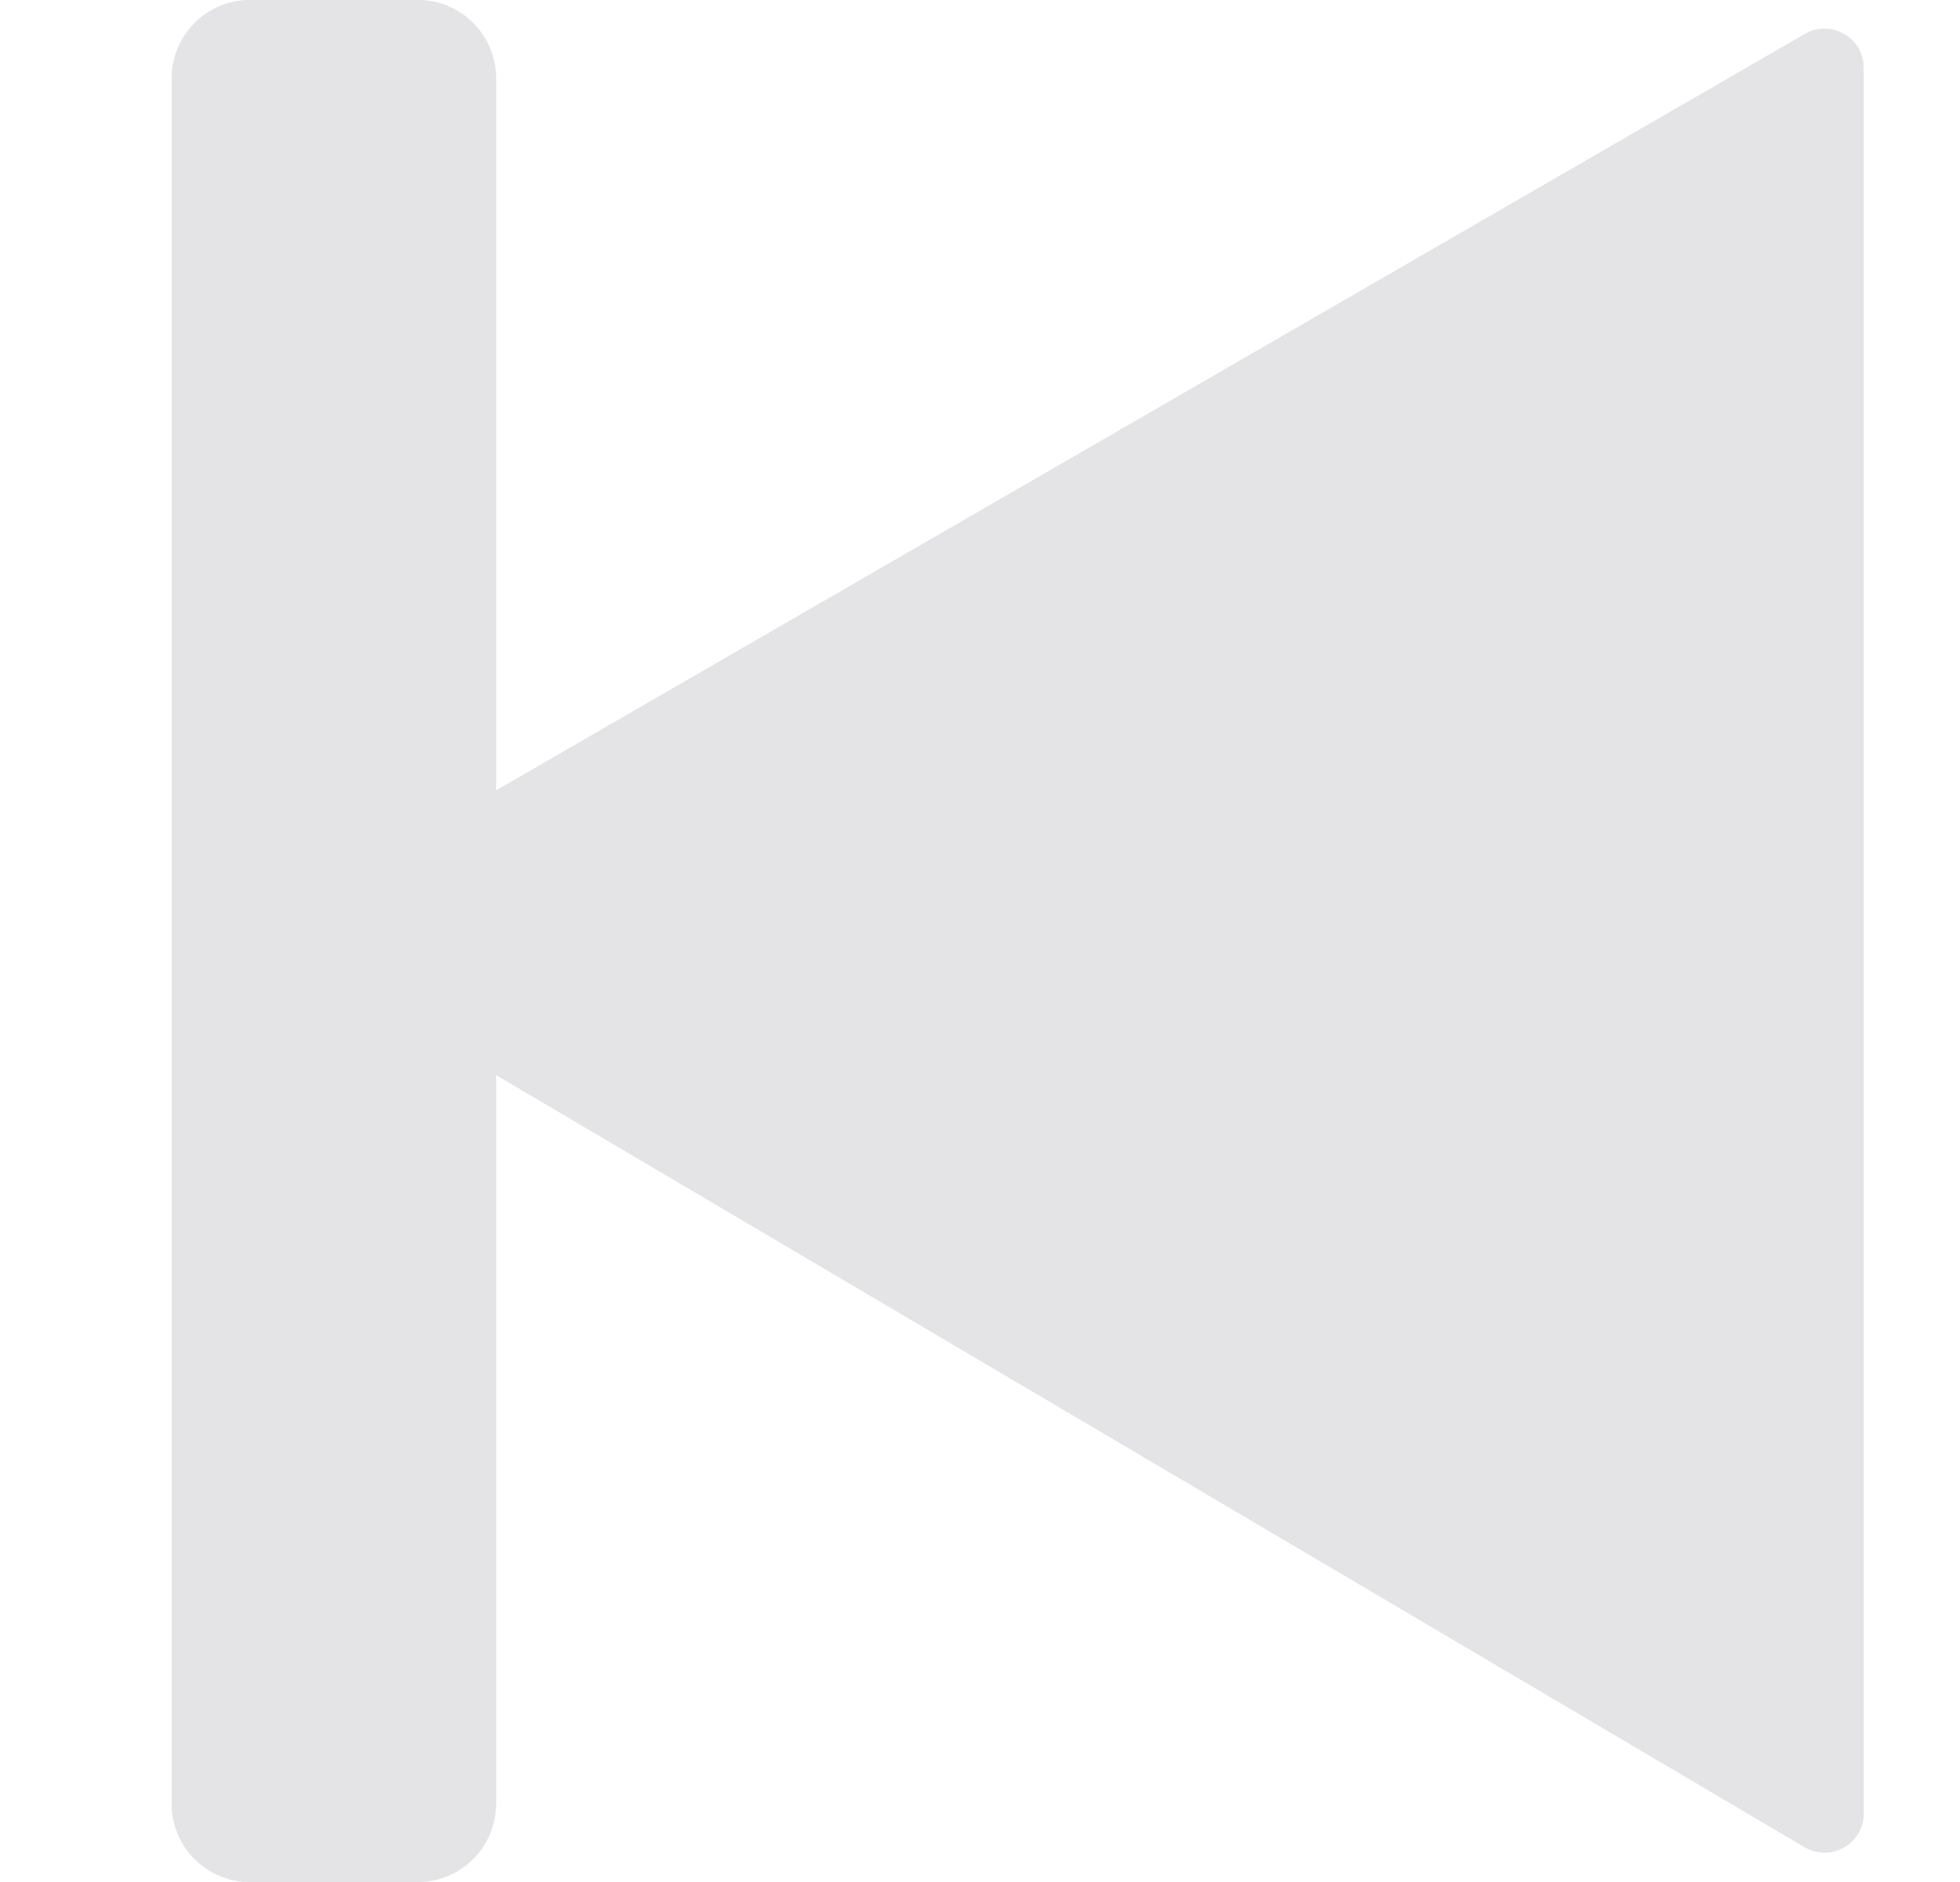
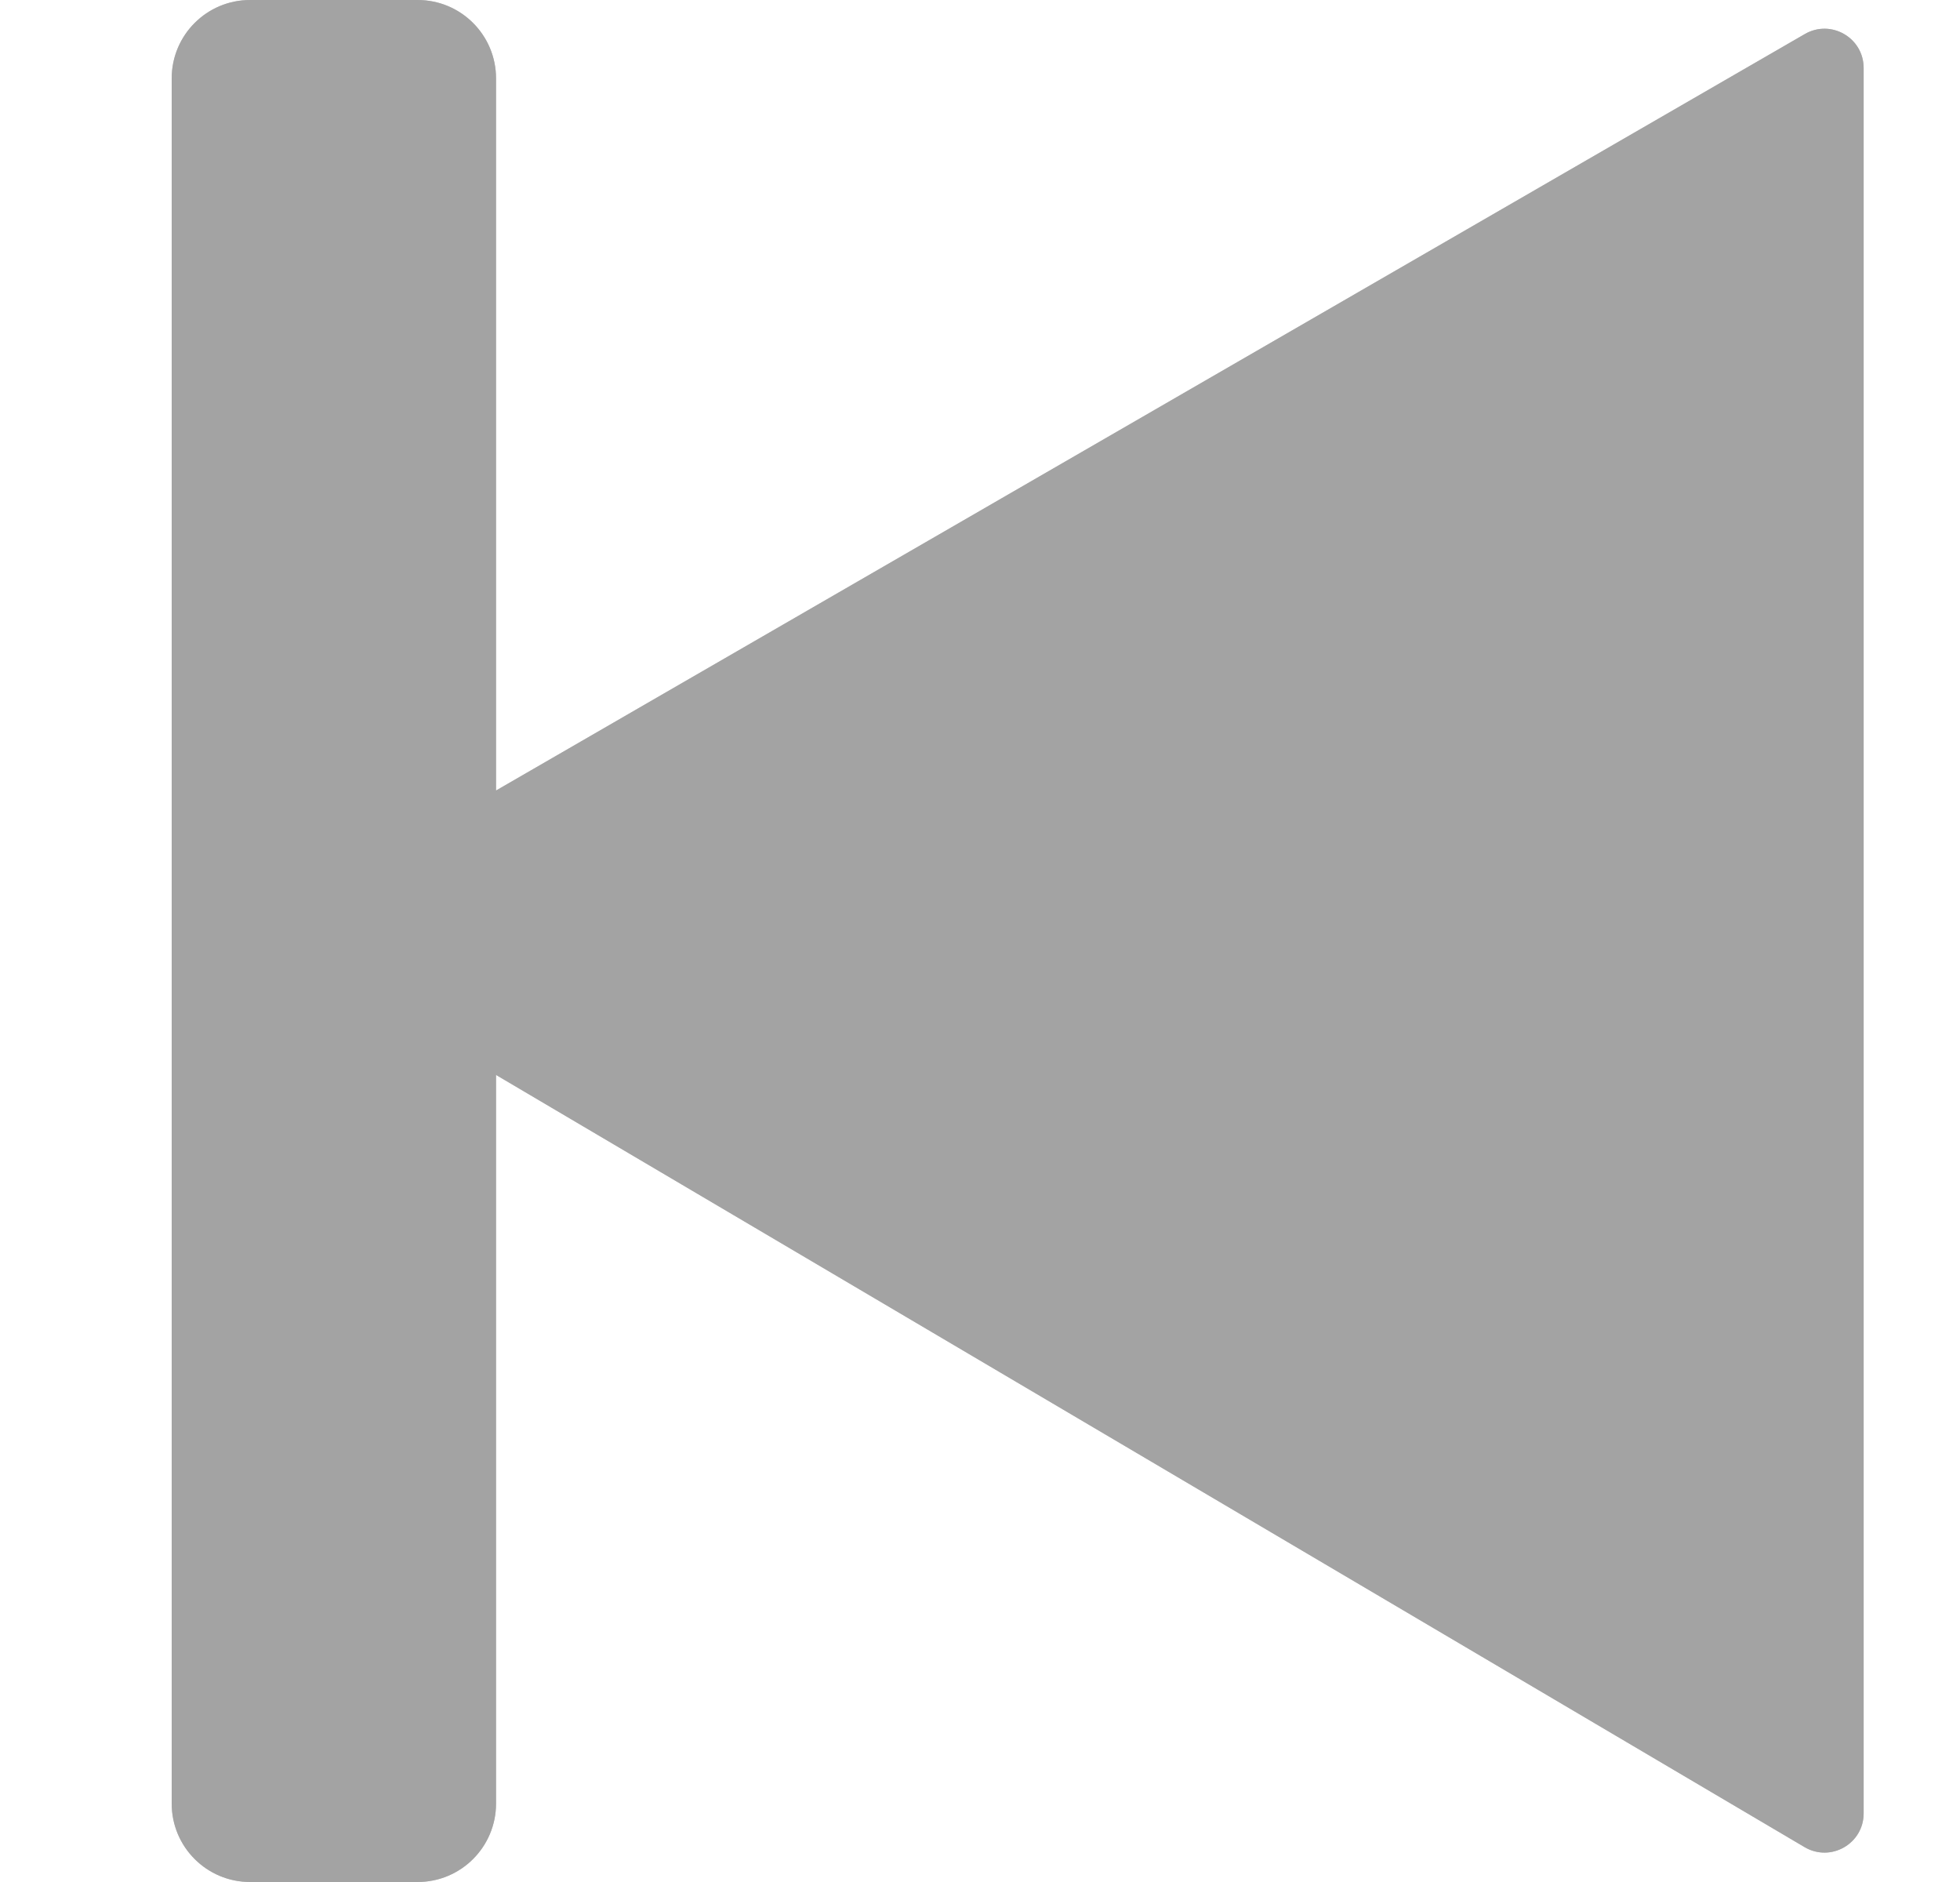
<svg xmlns="http://www.w3.org/2000/svg" width="25" height="24" viewBox="0 0 25 24" fill="none">
-   <mask id="path-1-inside-1_64_215" fill="#e4e4e7">
+   <mask id="path-1-inside-1_64_215" fill="#a3a3a3">
    <path fill-rule="evenodd" clip-rule="evenodd" d="M3.19 0C2.637 0 2.19 0.448 2.19 1V23C2.19 23.552 2.637 24 3.19 24H5.327C5.88 24 6.327 23.552 6.327 23V13.708L23.017 23.555C23.351 23.752 23.771 23.512 23.771 23.125L23.771 0.867C23.771 0.482 23.355 0.241 23.021 0.434L6.327 10.081V1C6.327 0.448 5.88 0 5.327 0H3.19Z" />
  </mask>
-   <path fill-rule="evenodd" clip-rule="evenodd" d="M3.19 0C2.637 0 2.19 0.448 2.19 1V23C2.19 23.552 2.637 24 3.19 24H5.327C5.88 24 6.327 23.552 6.327 23V13.708L23.017 23.555C23.351 23.752 23.771 23.512 23.771 23.125L23.771 0.867C23.771 0.482 23.355 0.241 23.021 0.434L6.327 10.081V1C6.327 0.448 5.88 0 5.327 0H3.19Z" fill="#e4e4e7" />
-   <path d="M6.327 13.708L6.835 12.847L5.327 11.957V13.708H6.327ZM23.017 23.555L23.525 22.694H23.525L23.017 23.555ZM23.771 23.125H22.771H23.771ZM23.771 0.867L24.771 0.867V0.867H23.771ZM23.021 0.434L23.521 1.299V1.299L23.021 0.434ZM6.327 10.081H5.327V11.814L6.828 10.947L6.327 10.081ZM3.19 1V1V-1C2.085 -1 1.19 -0.105 1.19 1H3.19ZM3.19 23V1H1.19V23H3.19ZM3.19 23H3.19H1.19C1.19 24.105 2.085 25 3.19 25V23ZM5.327 23H3.19V25H5.327V23ZM5.327 23V25C6.432 25 7.327 24.105 7.327 23H5.327ZM5.327 13.708V23H7.327V13.708H5.327ZM23.525 22.694L6.835 12.847L5.819 14.569L22.509 24.416L23.525 22.694ZM22.771 23.125C22.771 22.738 23.192 22.497 23.525 22.694L22.509 24.416C23.509 25.006 24.771 24.285 24.771 23.125H22.771ZM22.771 0.867L22.771 23.125H24.771L24.771 0.867L22.771 0.867ZM23.521 1.299C23.188 1.492 22.771 1.252 22.771 0.867H24.771C24.771 -0.288 23.521 -1.01 22.521 -0.432L23.521 1.299ZM6.828 10.947L23.521 1.299L22.521 -0.432L5.827 9.215L6.828 10.947ZM5.327 1V10.081H7.327V1H5.327ZM5.327 1H7.327C7.327 -0.105 6.432 -1 5.327 -1V1ZM3.19 1H5.327V-1H3.19V1Z" fill="#e4e4e7" mask="url(#path-1-inside-1_64_215)" />
+   <path fill-rule="evenodd" clip-rule="evenodd" d="M3.19 0C2.637 0 2.19 0.448 2.19 1V23C2.19 23.552 2.637 24 3.19 24H5.327C5.88 24 6.327 23.552 6.327 23V13.708L23.017 23.555C23.351 23.752 23.771 23.512 23.771 23.125L23.771 0.867C23.771 0.482 23.355 0.241 23.021 0.434L6.327 10.081V1C6.327 0.448 5.88 0 5.327 0H3.19Z" fill="#a3a3a3" />
+   <path d="M6.327 13.708L6.835 12.847L5.327 11.957V13.708H6.327ZM23.017 23.555L23.525 22.694H23.525L23.017 23.555ZM23.771 23.125H22.771H23.771ZM23.771 0.867L24.771 0.867V0.867H23.771ZM23.021 0.434L23.521 1.299V1.299L23.021 0.434ZM6.327 10.081H5.327V11.814L6.828 10.947L6.327 10.081ZM3.19 1V1V-1C2.085 -1 1.19 -0.105 1.19 1H3.19ZM3.19 23V1H1.19V23H3.19ZM3.19 23H3.19H1.19C1.19 24.105 2.085 25 3.19 25V23ZM5.327 23H3.19V25H5.327V23ZM5.327 23V25C6.432 25 7.327 24.105 7.327 23H5.327ZM5.327 13.708V23H7.327V13.708H5.327ZM23.525 22.694L6.835 12.847L5.819 14.569L22.509 24.416L23.525 22.694ZM22.771 23.125C22.771 22.738 23.192 22.497 23.525 22.694L22.509 24.416C23.509 25.006 24.771 24.285 24.771 23.125H22.771ZM22.771 0.867L22.771 23.125H24.771L24.771 0.867L22.771 0.867ZM23.521 1.299C23.188 1.492 22.771 1.252 22.771 0.867H24.771C24.771 -0.288 23.521 -1.01 22.521 -0.432L23.521 1.299ZM6.828 10.947L23.521 1.299L22.521 -0.432L5.827 9.215L6.828 10.947ZM5.327 1V10.081H7.327V1H5.327ZM5.327 1H7.327C7.327 -0.105 6.432 -1 5.327 -1V1ZM3.19 1H5.327V-1H3.19V1Z" fill="#a3a3a3" mask="url(#path-1-inside-1_64_215)" />
</svg>
